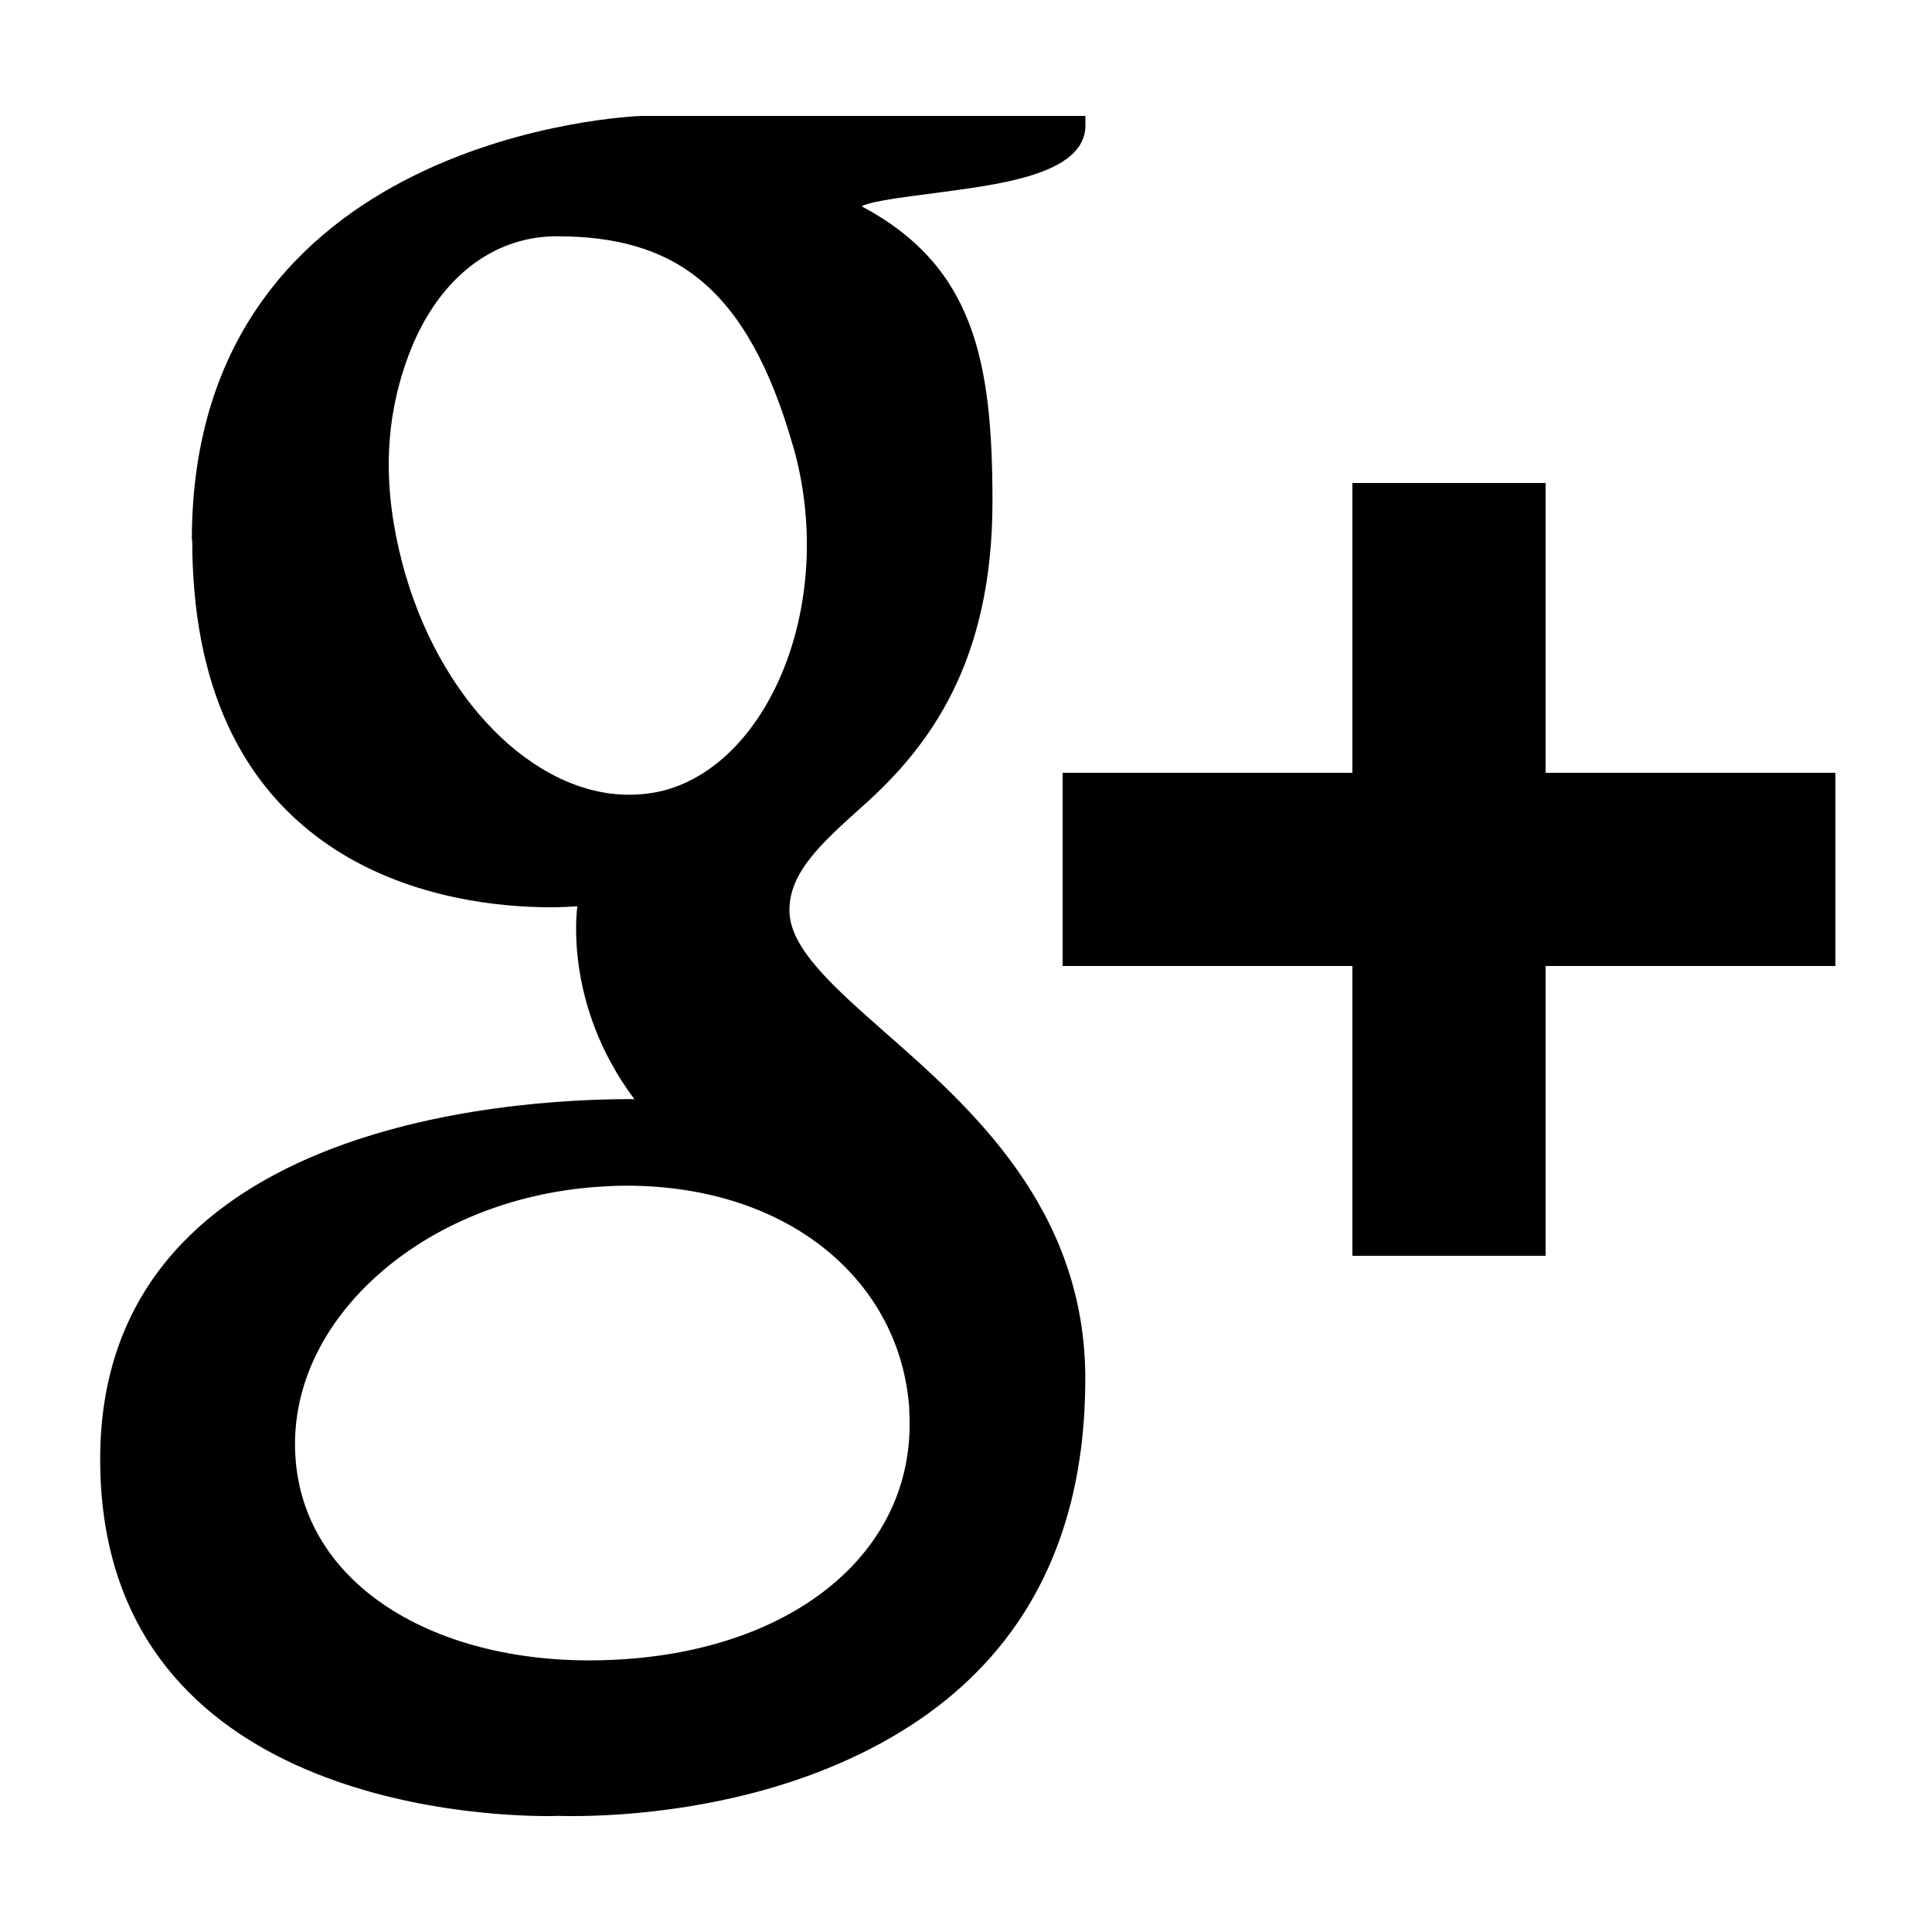
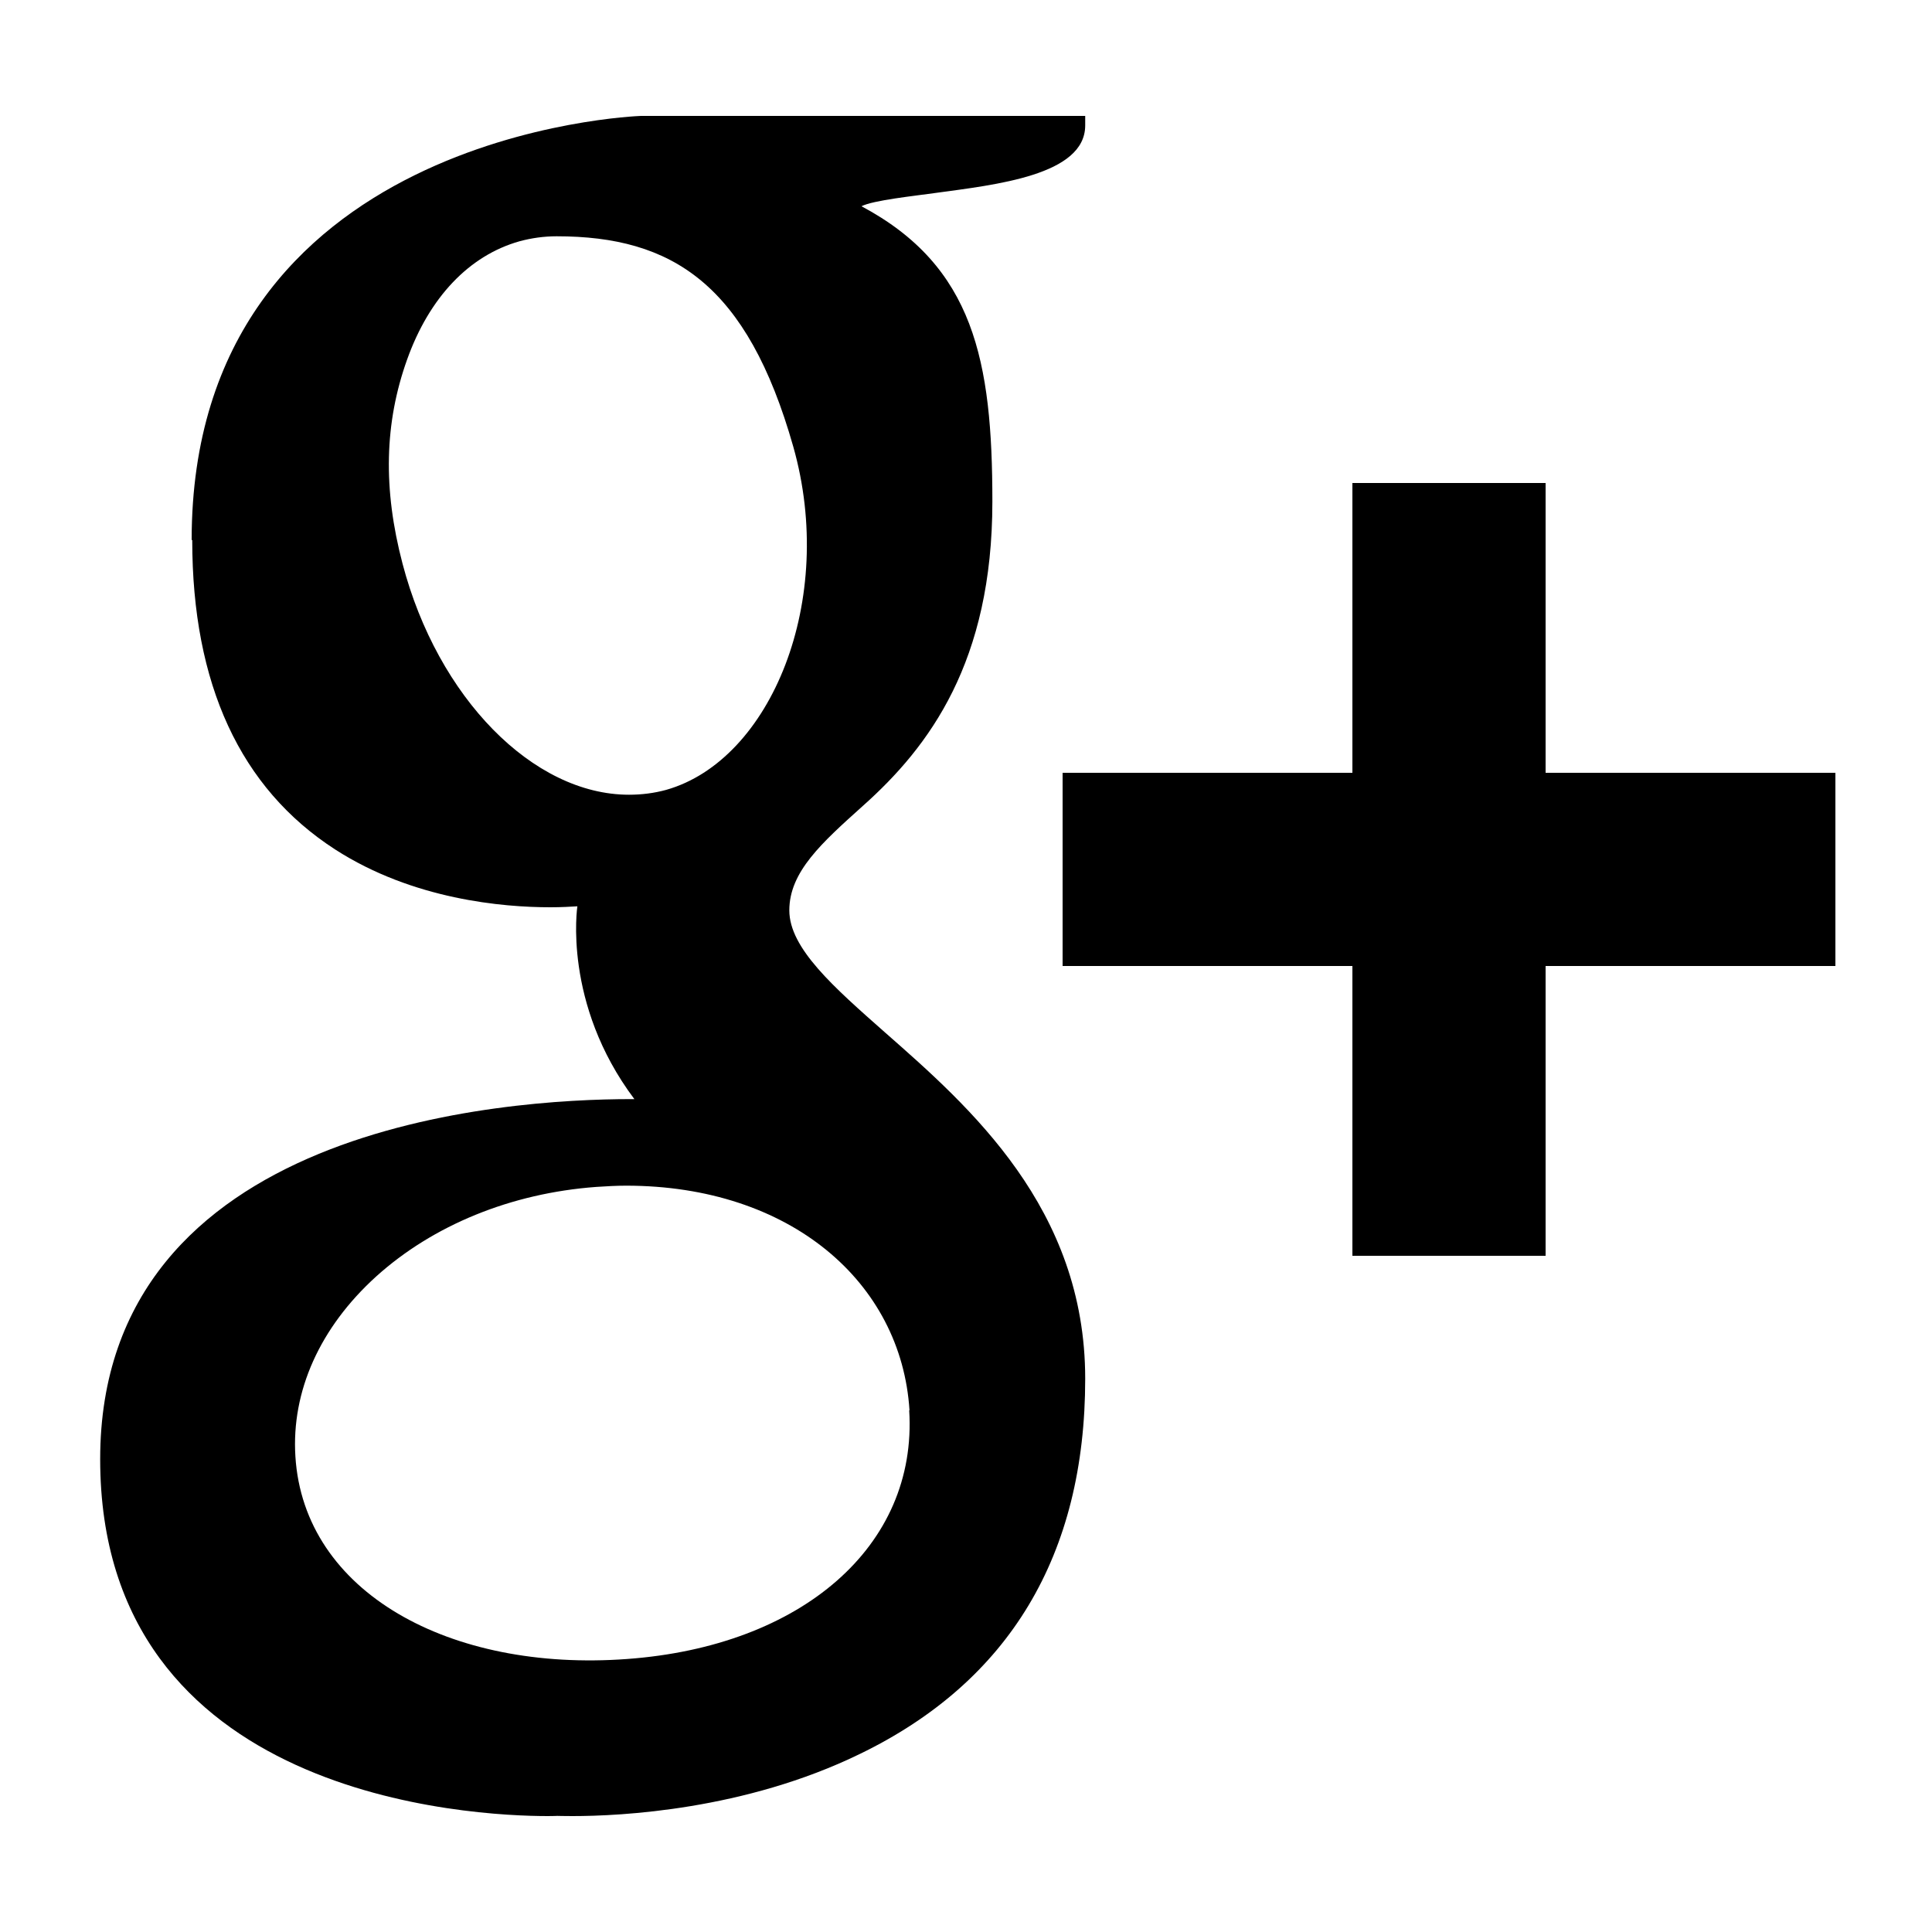
<svg xmlns="http://www.w3.org/2000/svg" viewBox="0 0 20 20">
-   <path d="M1.99 5.59c0 1.493.498 2.57 1.48 3.204.807.52 1.74.598 2.227.598.118 0 .213-.006.28-.01 0 0-.155 1.004.59 1.996H6.53c-1.29 0-5.493.27-5.493 3.727 0 3.516 3.86 3.695 4.635 3.695.06 0 .097-.002.097-.002.008 0 .063.002.158.002.497 0 1.782-.062 2.975-.643 1.548-.75 2.333-2.06 2.333-3.885 0-1.764-1.196-2.814-2.07-3.582-.532-.47-.993-.873-.993-1.266 0-.4.337-.7.762-1.082.69-.615 1.34-1.492 1.34-3.15 0-1.457-.19-2.436-1.355-3.057.12-.062.55-.107.763-.137.63-.086 1.554-.184 1.554-.7V1.2h-4.6c-.046.002-4.65.172-4.65 4.39zM9.412 14.6c.088 1.406-1.115 2.443-2.922 2.574-1.834.135-3.344-.69-3.432-2.096-.043-.676.254-1.336.835-1.863.59-.533 1.398-.863 2.278-.928.105-.007.208-.013.31-.013 1.7 0 2.85 1 2.933 2.325zm-1.2-9.976c.45 1.588-.23 3.246-1.317 3.553-.125.034-.253.05-.384.05-.994 0-1.98-1.005-2.345-2.392-.204-.776-.187-1.458.047-2.112.23-.645.643-1.078 1.163-1.225.125-.034.254-.052.385-.052 1.2 0 1.972.498 2.45 2.178zM16 8V5h-2v3h-3v2h3v3h2v-3h3V8h-3z" />
+   <path d="M1.99 5.59c0 1.493.498 2.57 1.48 3.204.807.52 1.74.598 2.227.598.118 0 .213-.006.28-.01 0 0-.155 1.004.59 1.996H6.53c-1.29 0-5.493.27-5.493 3.727 0 3.516 3.86 3.695 4.635 3.695.06 0 .097-.002.097-.002.007 0 .062.002.157.002.497 0 1.782-.062 2.975-.643 1.548-.75 2.333-2.06 2.333-3.885 0-1.764-1.196-2.814-2.07-3.582-.532-.47-.993-.873-.993-1.266 0-.4.337-.7.762-1.082.69-.615 1.34-1.492 1.34-3.15 0-1.457-.19-2.436-1.355-3.057.12-.062.55-.107.762-.137.63-.086 1.554-.184 1.554-.7V1.2h-4.6c-.046.002-4.65.172-4.65 4.39zm7.422 9.01c.088 1.406-1.115 2.443-2.922 2.574-1.834.135-3.344-.69-3.432-2.096-.043-.676.254-1.336.835-1.863.59-.533 1.398-.863 2.278-.928.106-.007.21-.013.31-.013 1.7 0 2.85 1 2.934 2.325zm-1.2-9.976c.45 1.588-.23 3.246-1.317 3.553-.125.034-.253.05-.384.05-.993 0-1.98-1.005-2.344-2.392-.204-.776-.187-1.458.047-2.112.23-.645.643-1.078 1.163-1.225.125-.034.254-.052.385-.052 1.2 0 1.973.498 2.45 2.178zM16 8V5h-2v3h-3v2h3v3h2v-3h3V8h-3z" />
</svg>
